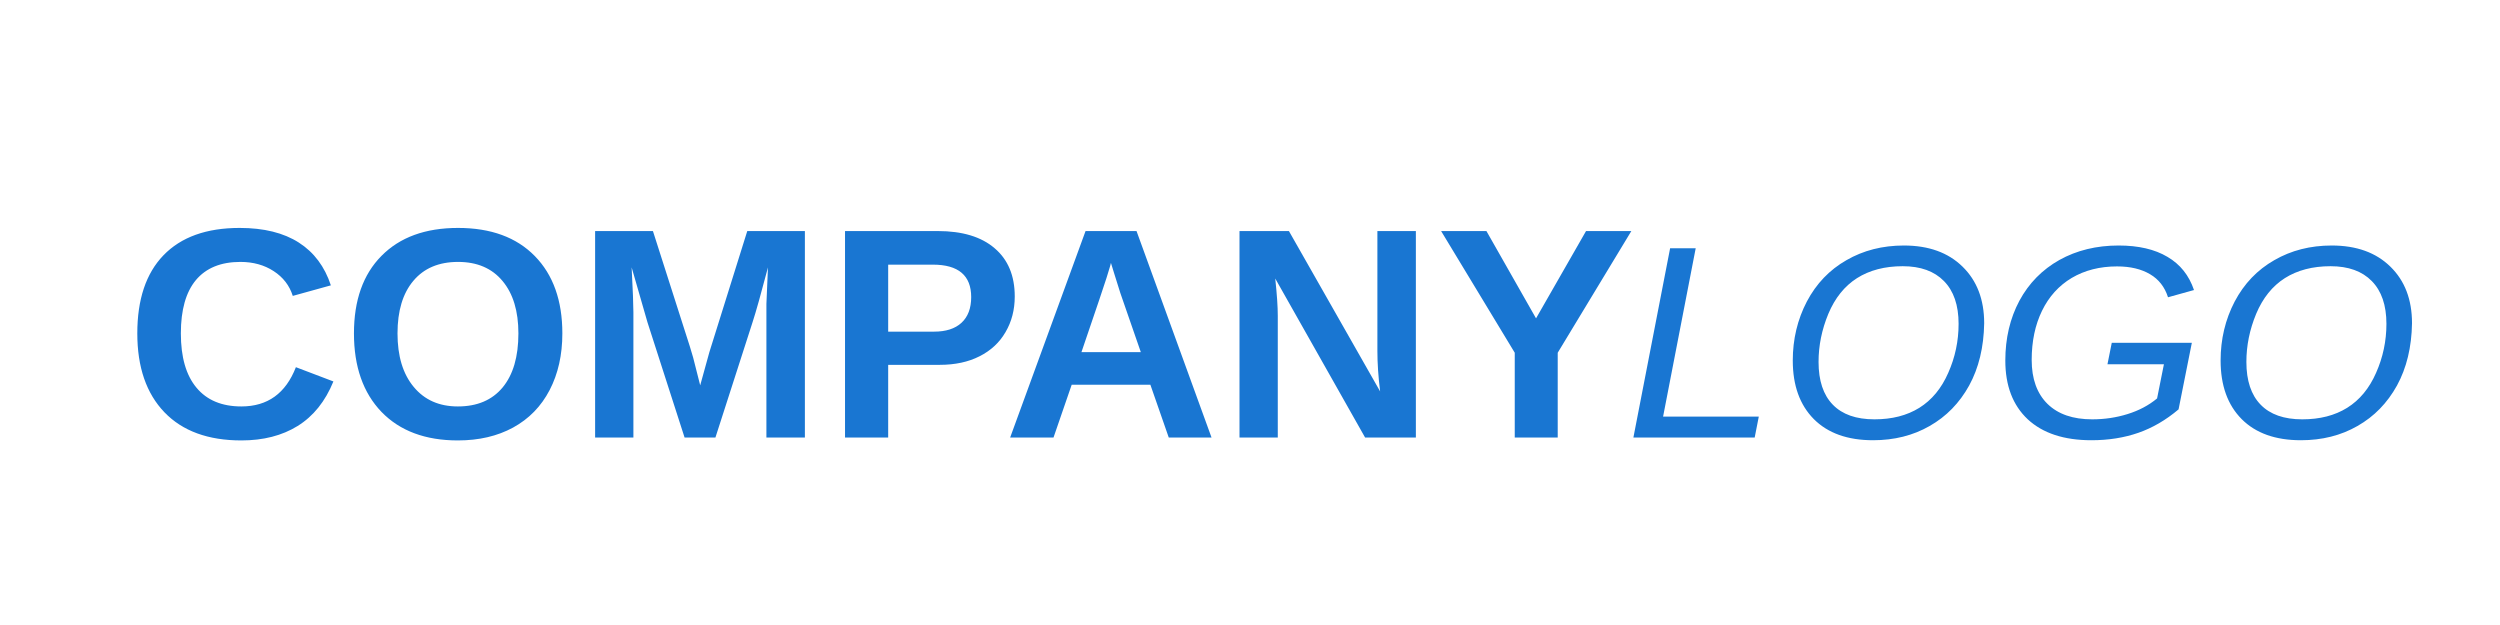
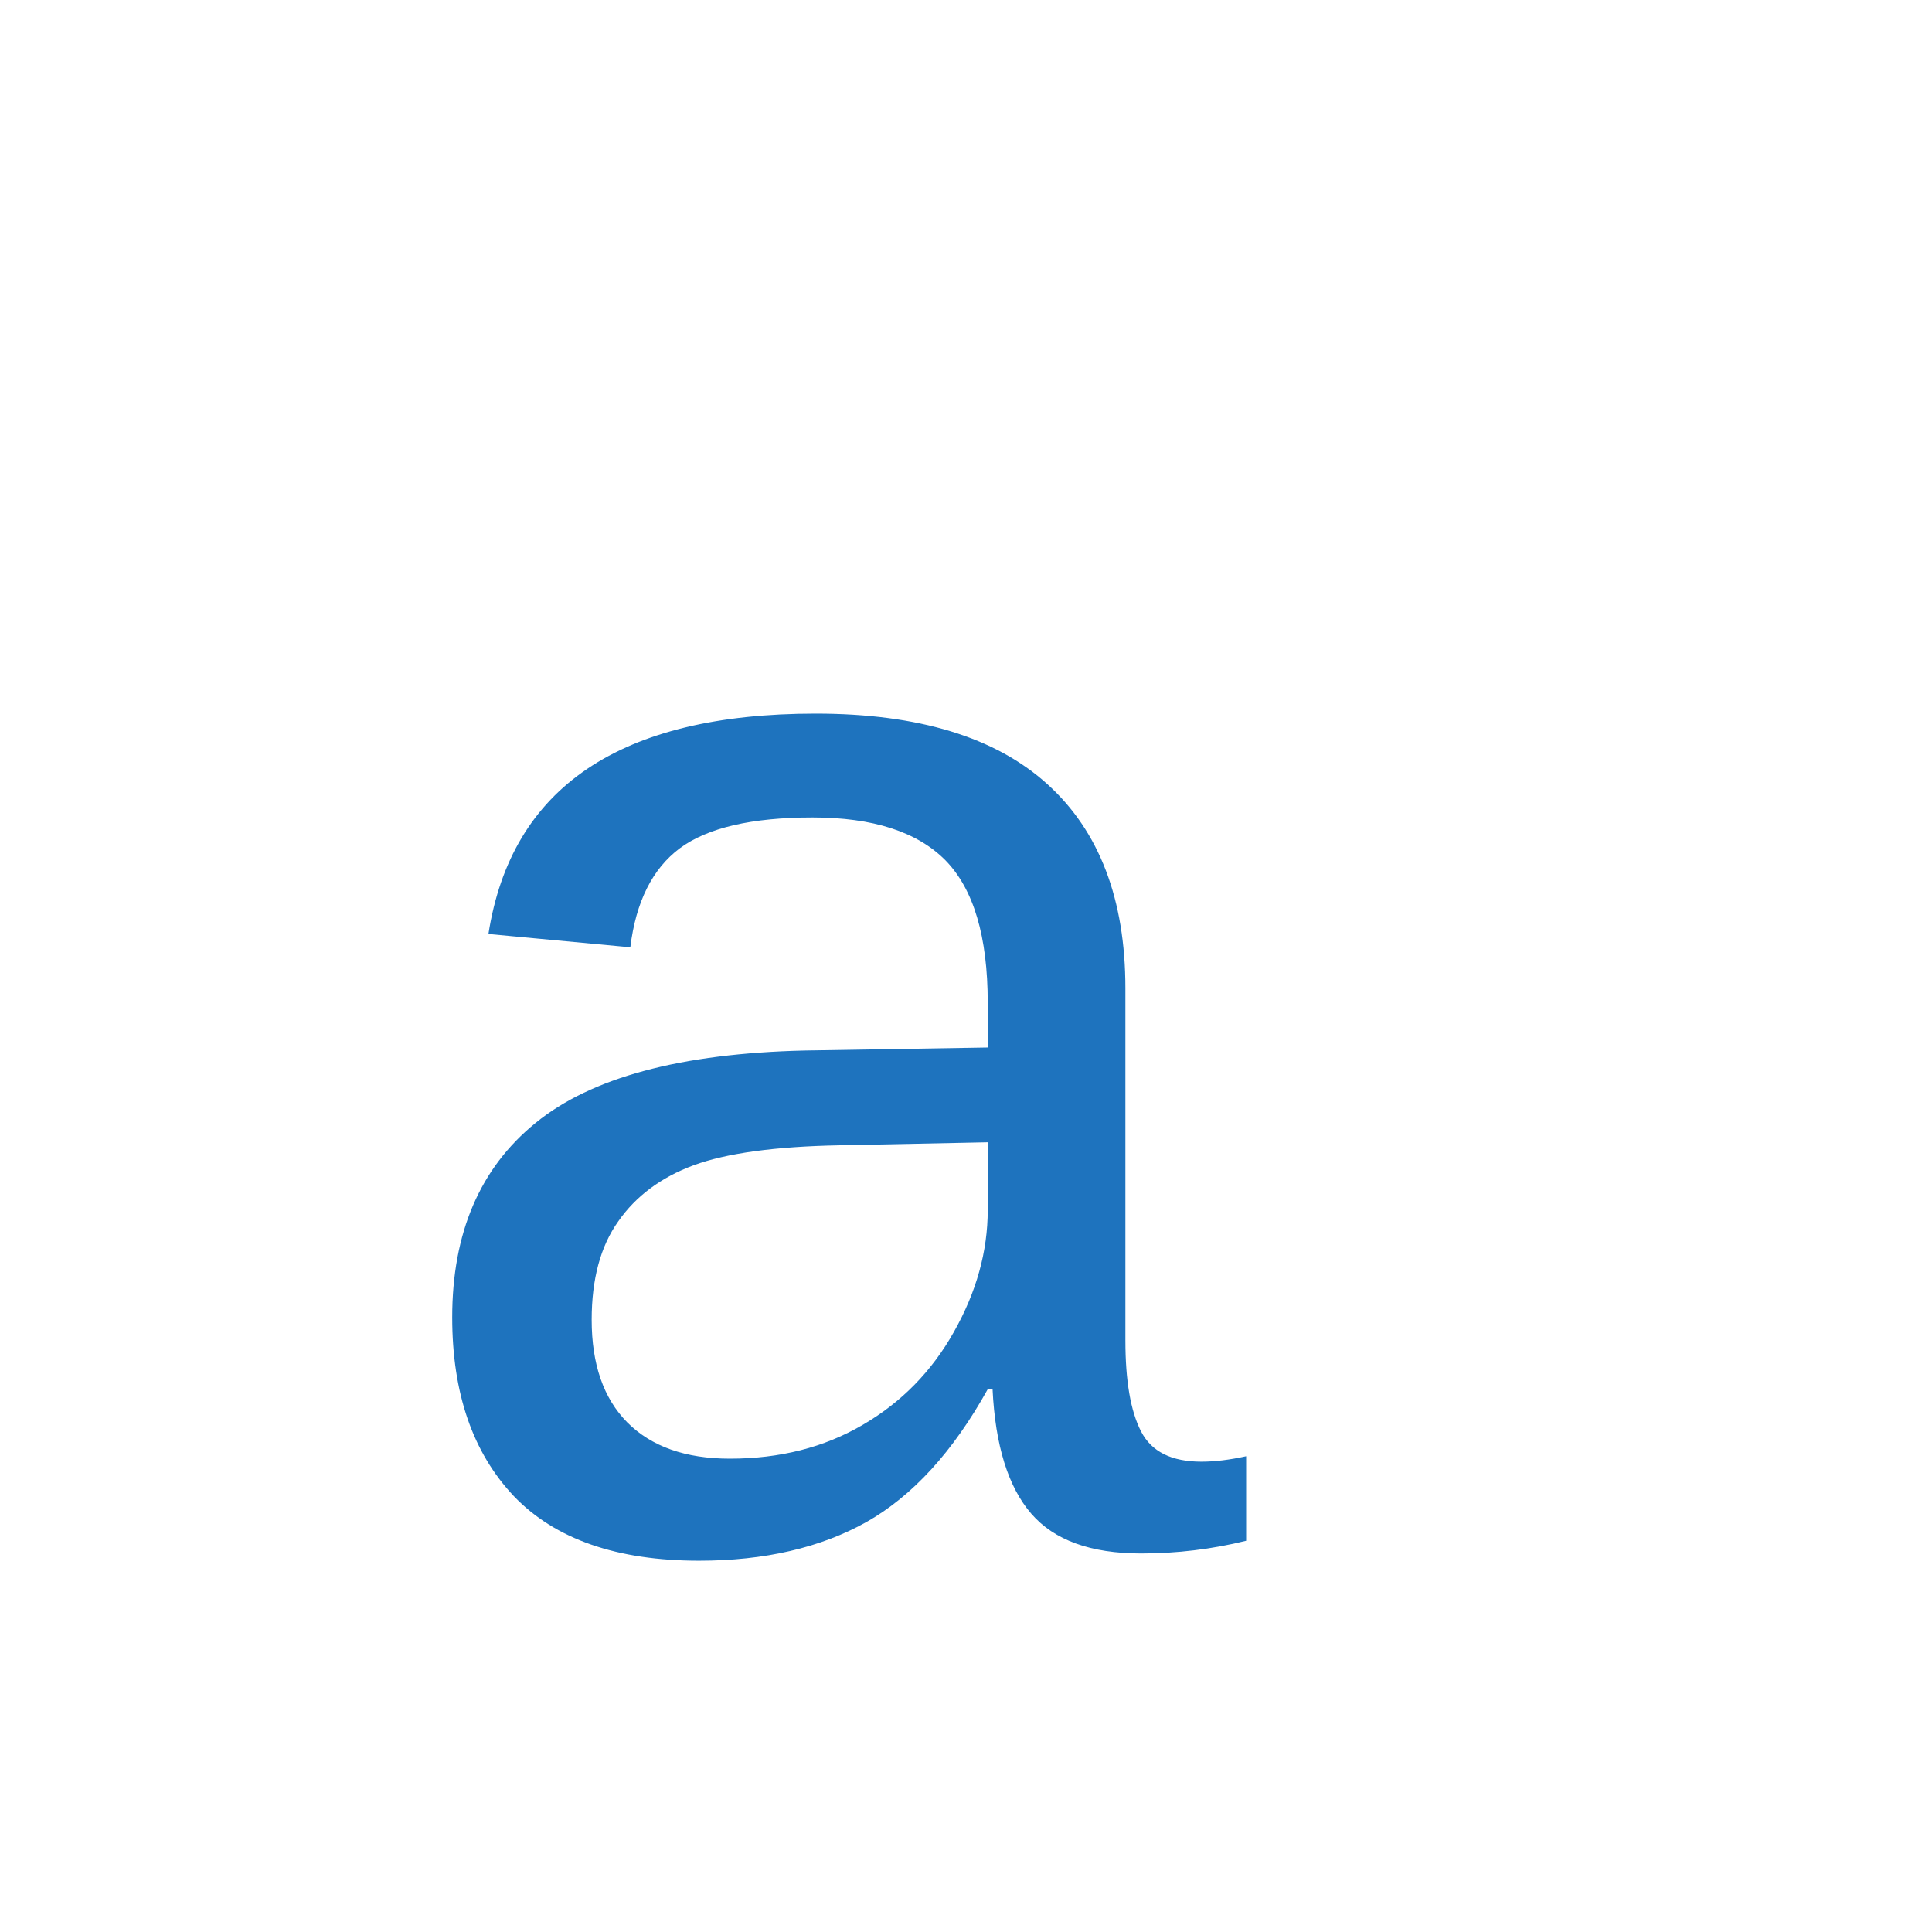
- <svg xmlns="http://www.w3.org/2000/svg" width="200" height="50">
+ <svg xmlns="http://www.w3.org/2000/svg" width="50" height="50">
  <rect width="100%" height="100%" fill="none" />
-   <text x="10" y="35" font-family="Arial" font-size="24" font-weight="bold" fill="#1976D2">COMPANY</text>
-   <text x="130" y="35" font-family="Arial" font-size="22" font-style="italic" fill="#1976D2">LOGO</text>
+   <text x="10" y="40" font-family="Poppins, Arial" font-size="40" font-weight="normal" fill="#1e73be">a</text>
</svg>
